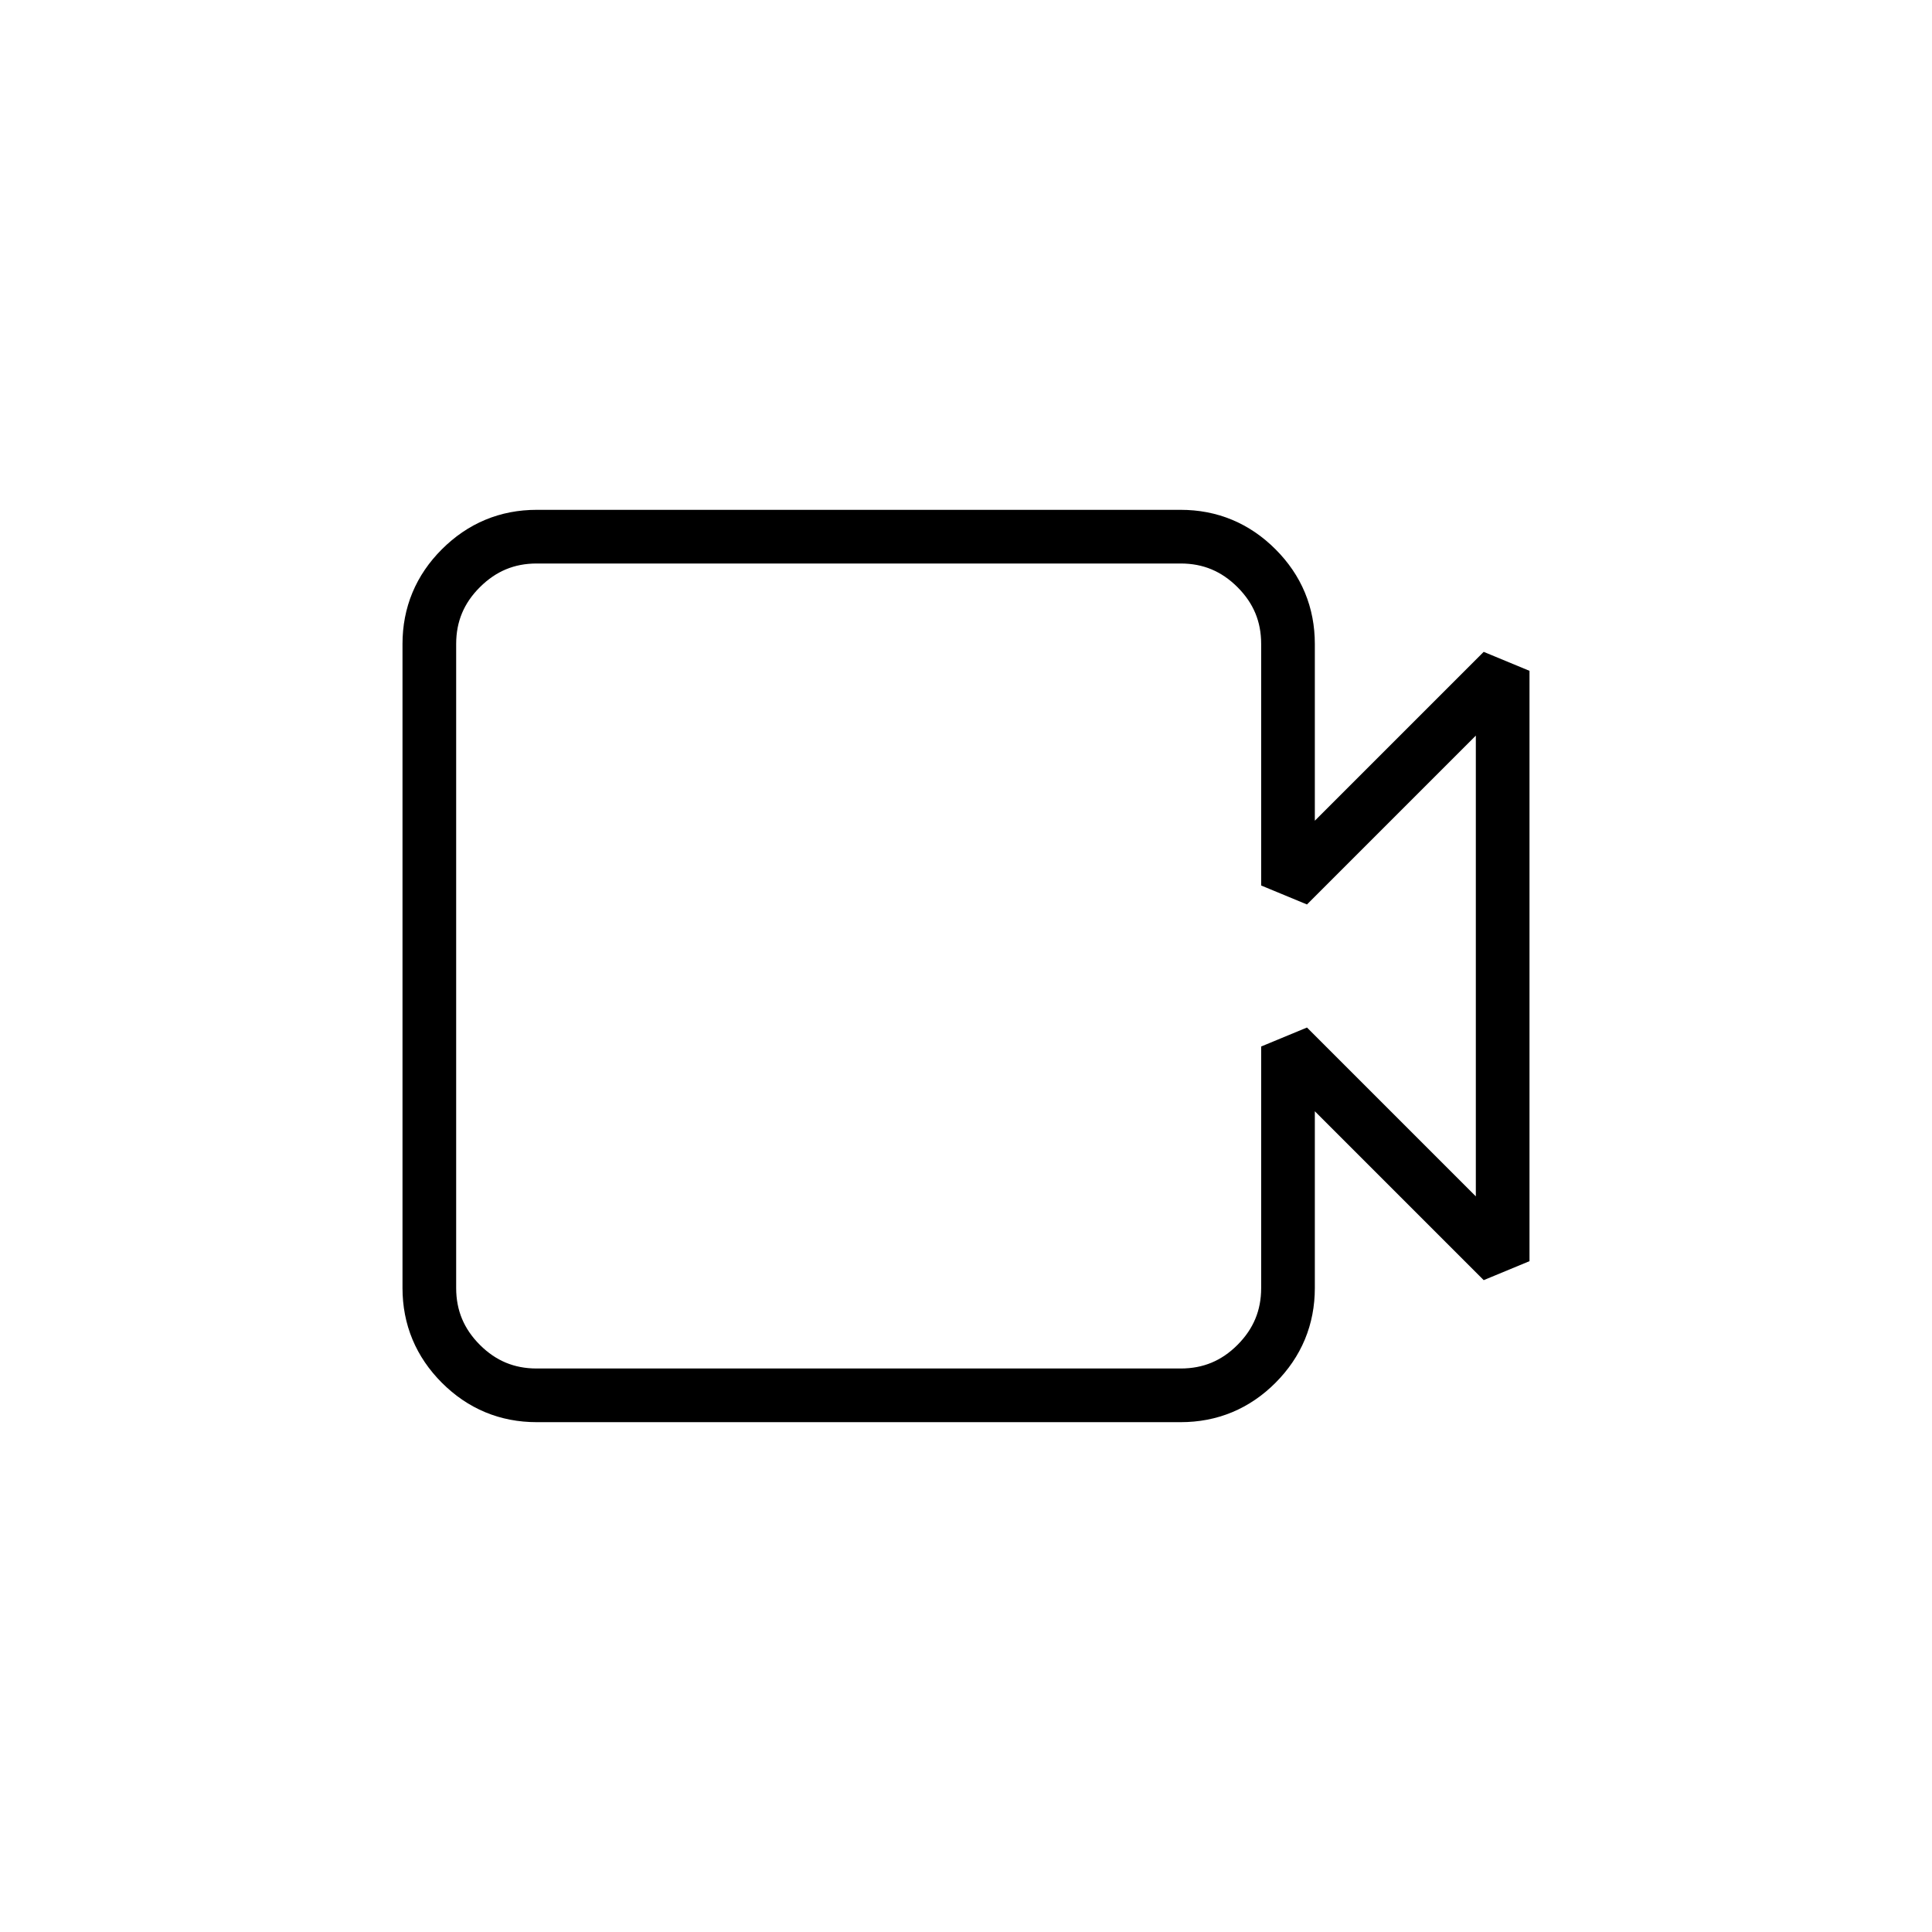
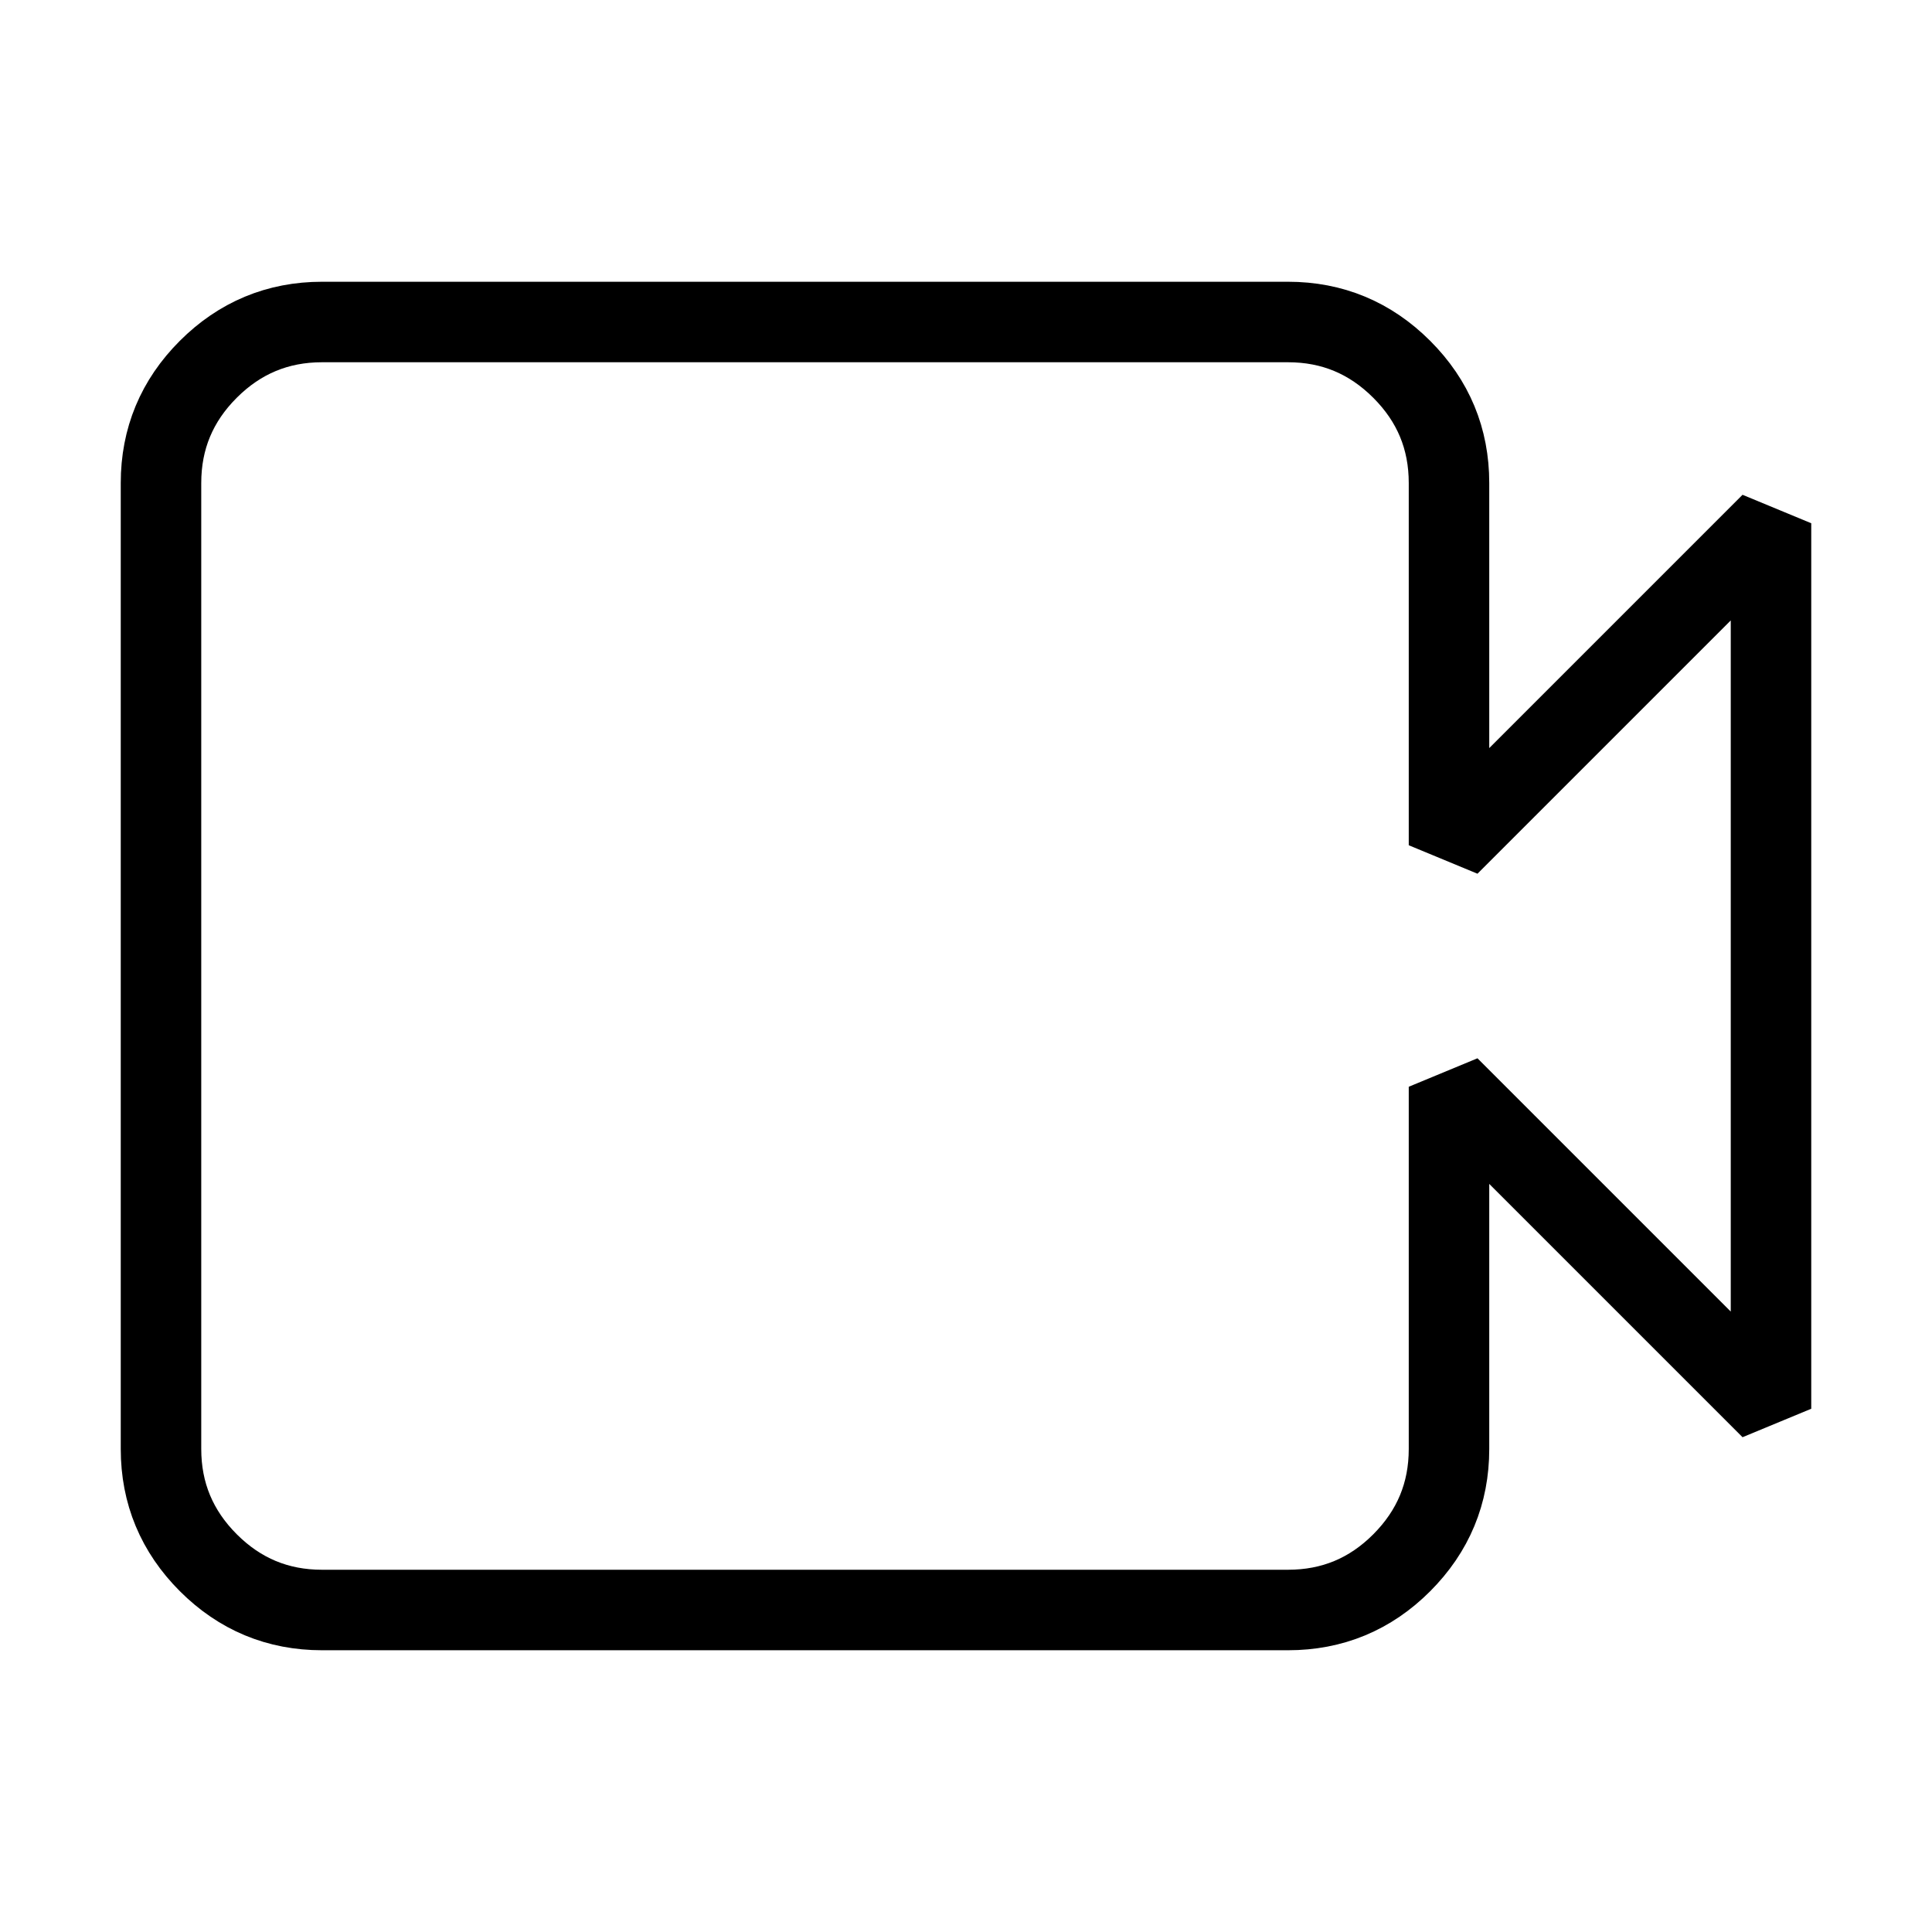
- <svg xmlns="http://www.w3.org/2000/svg" width="36" height="36" fill="none">
-   <path d="M10 26c-.55 0-1.021-.196-1.412-.587S8 24.55 8 24V12c0-.55.196-1.021.588-1.412S9.45 10 10 10h12c.55 0 1.021.196 1.413.588S24 11.45 24 12v4.5l4-4v11l-4-4V24c0 .55-.196 1.021-.587 1.413S22.55 26 22 26H10" stroke="#000" stroke-linejoin="bevel" />
+ <svg xmlns="http://www.w3.org/2000/svg" width="24" height="24" fill="none">
+   <path d="M4 20c-.55 0-1.021-.196-1.412-.587S2 18.55 2 18V6c0-.55.196-1.021.587-1.412S3.45 4 4 4h12c.55 0 1.021.196 1.413.588S18 5.45 18 6v4.5l4-4v11l-4-4V18c0 .55-.196 1.021-.587 1.413S16.55 20 16 20H4" stroke="#000" stroke-linejoin="bevel" />
</svg>
